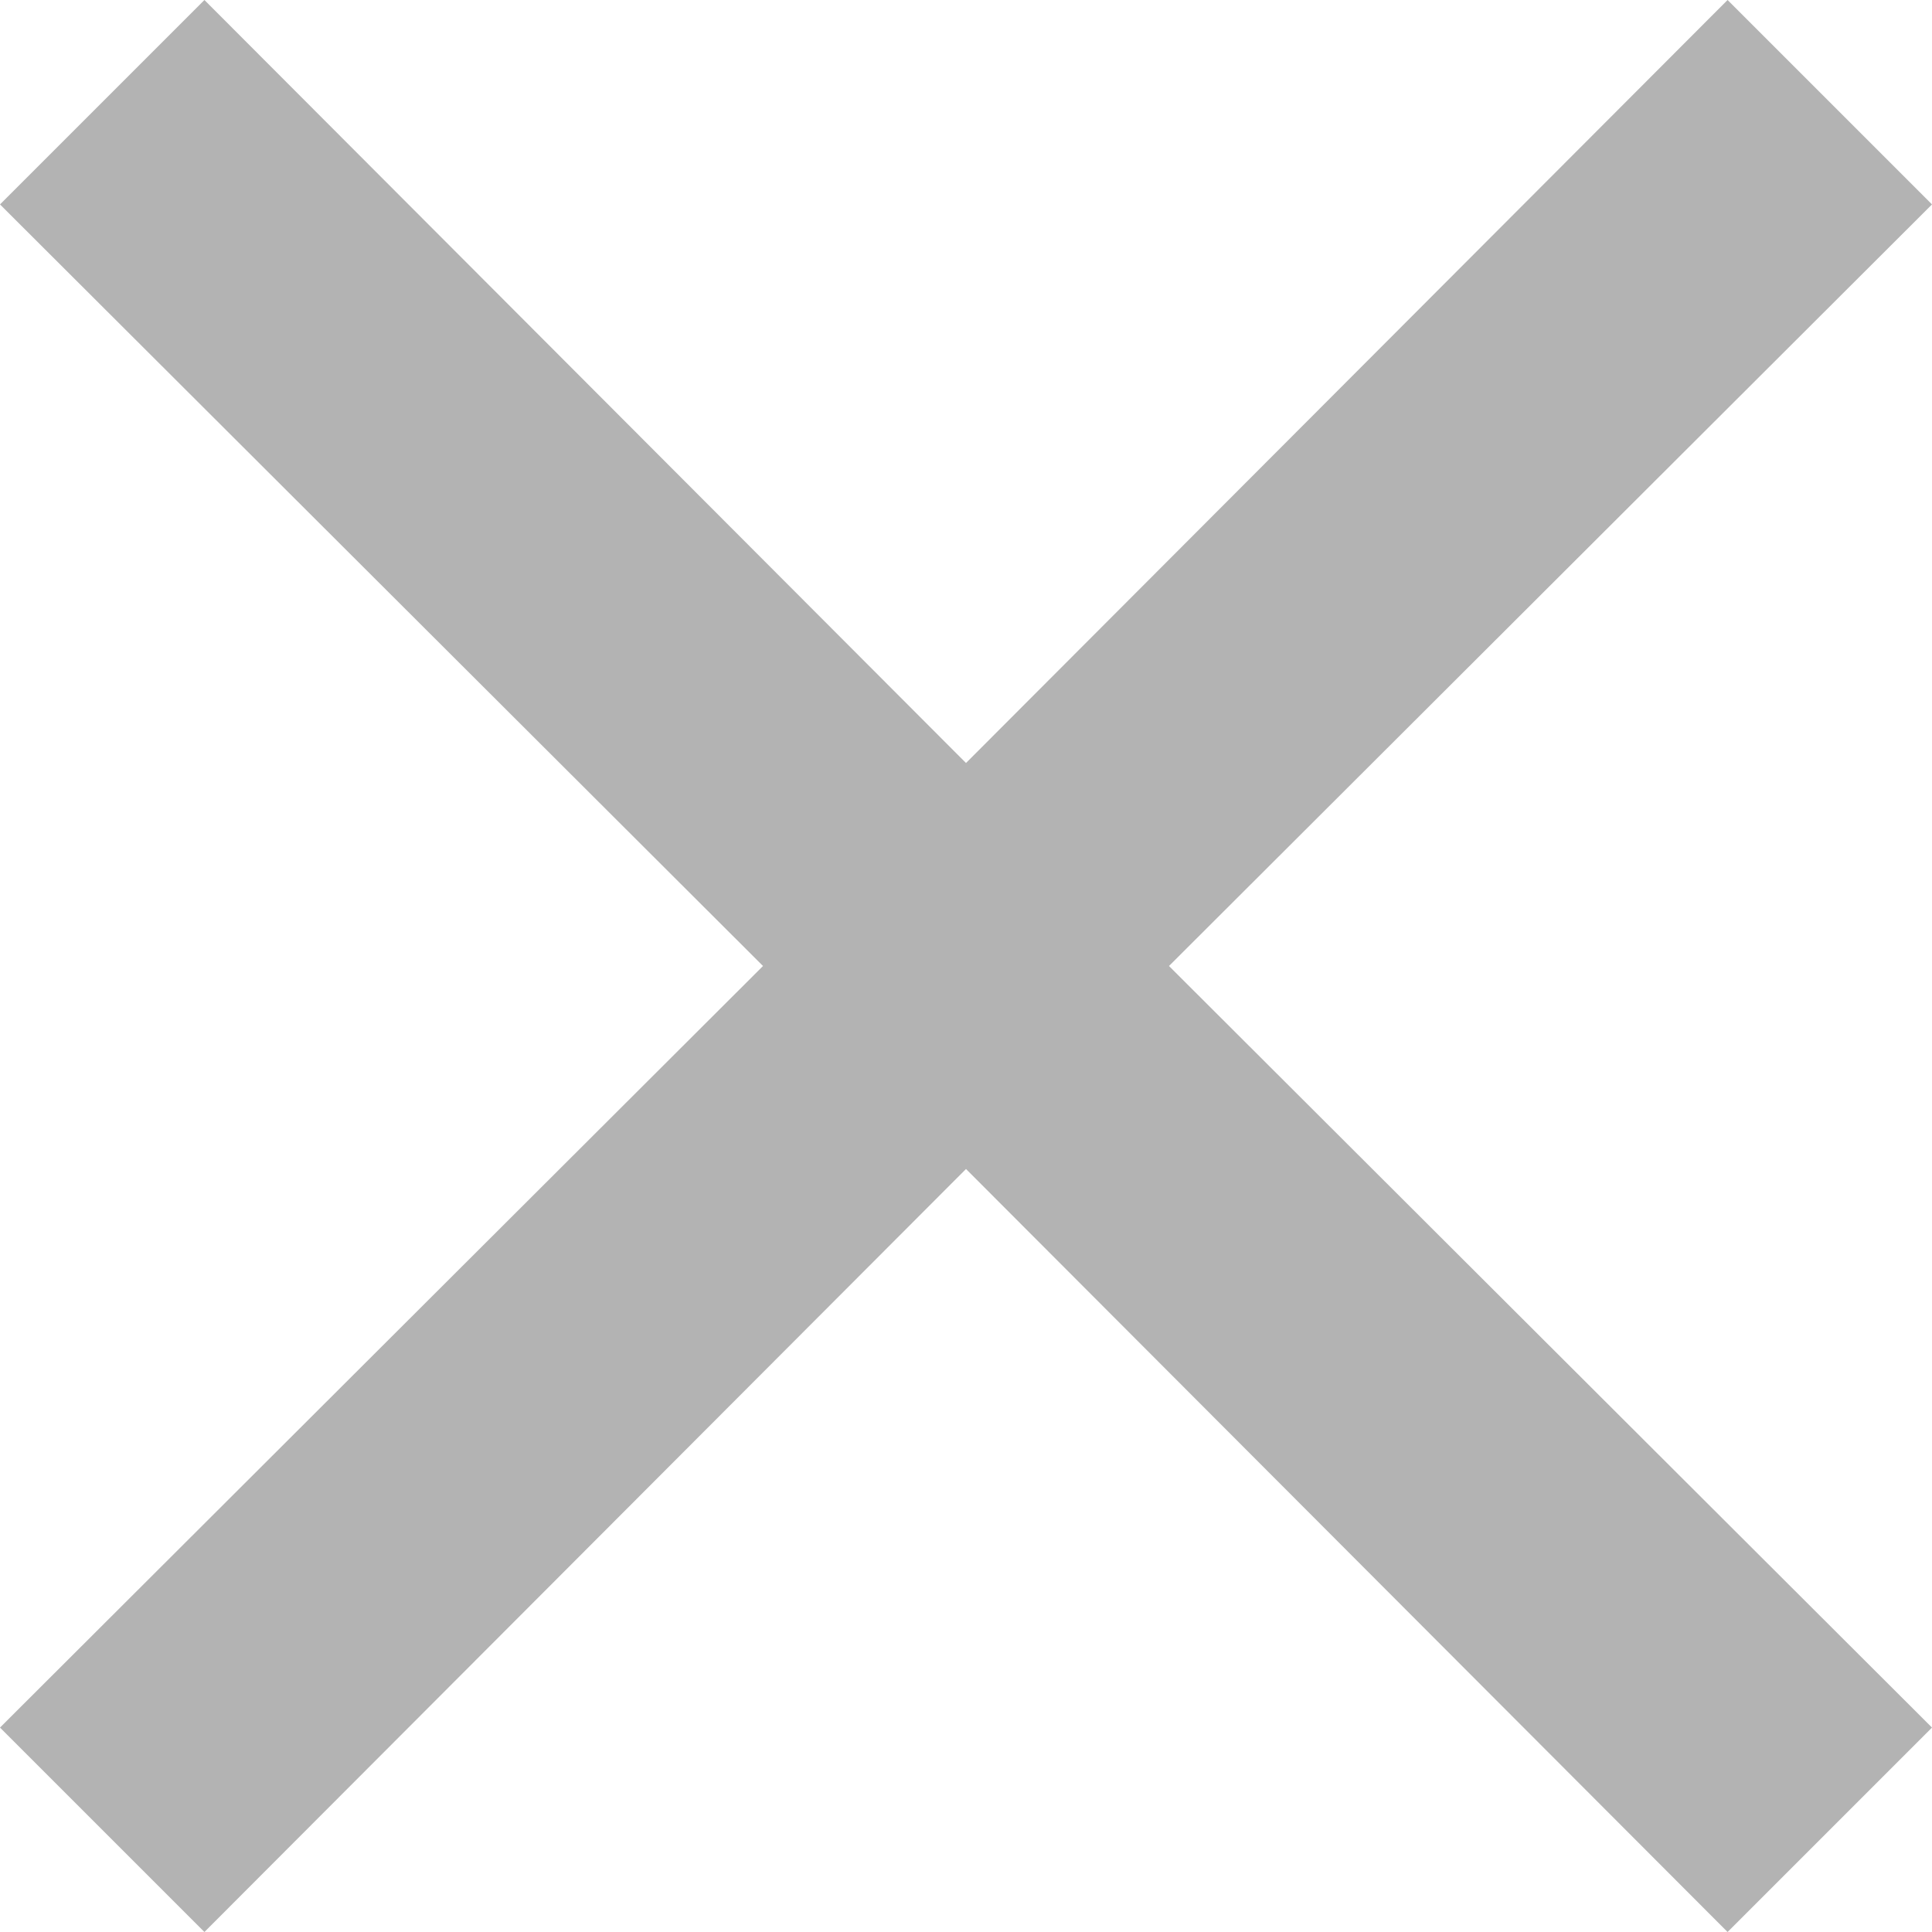
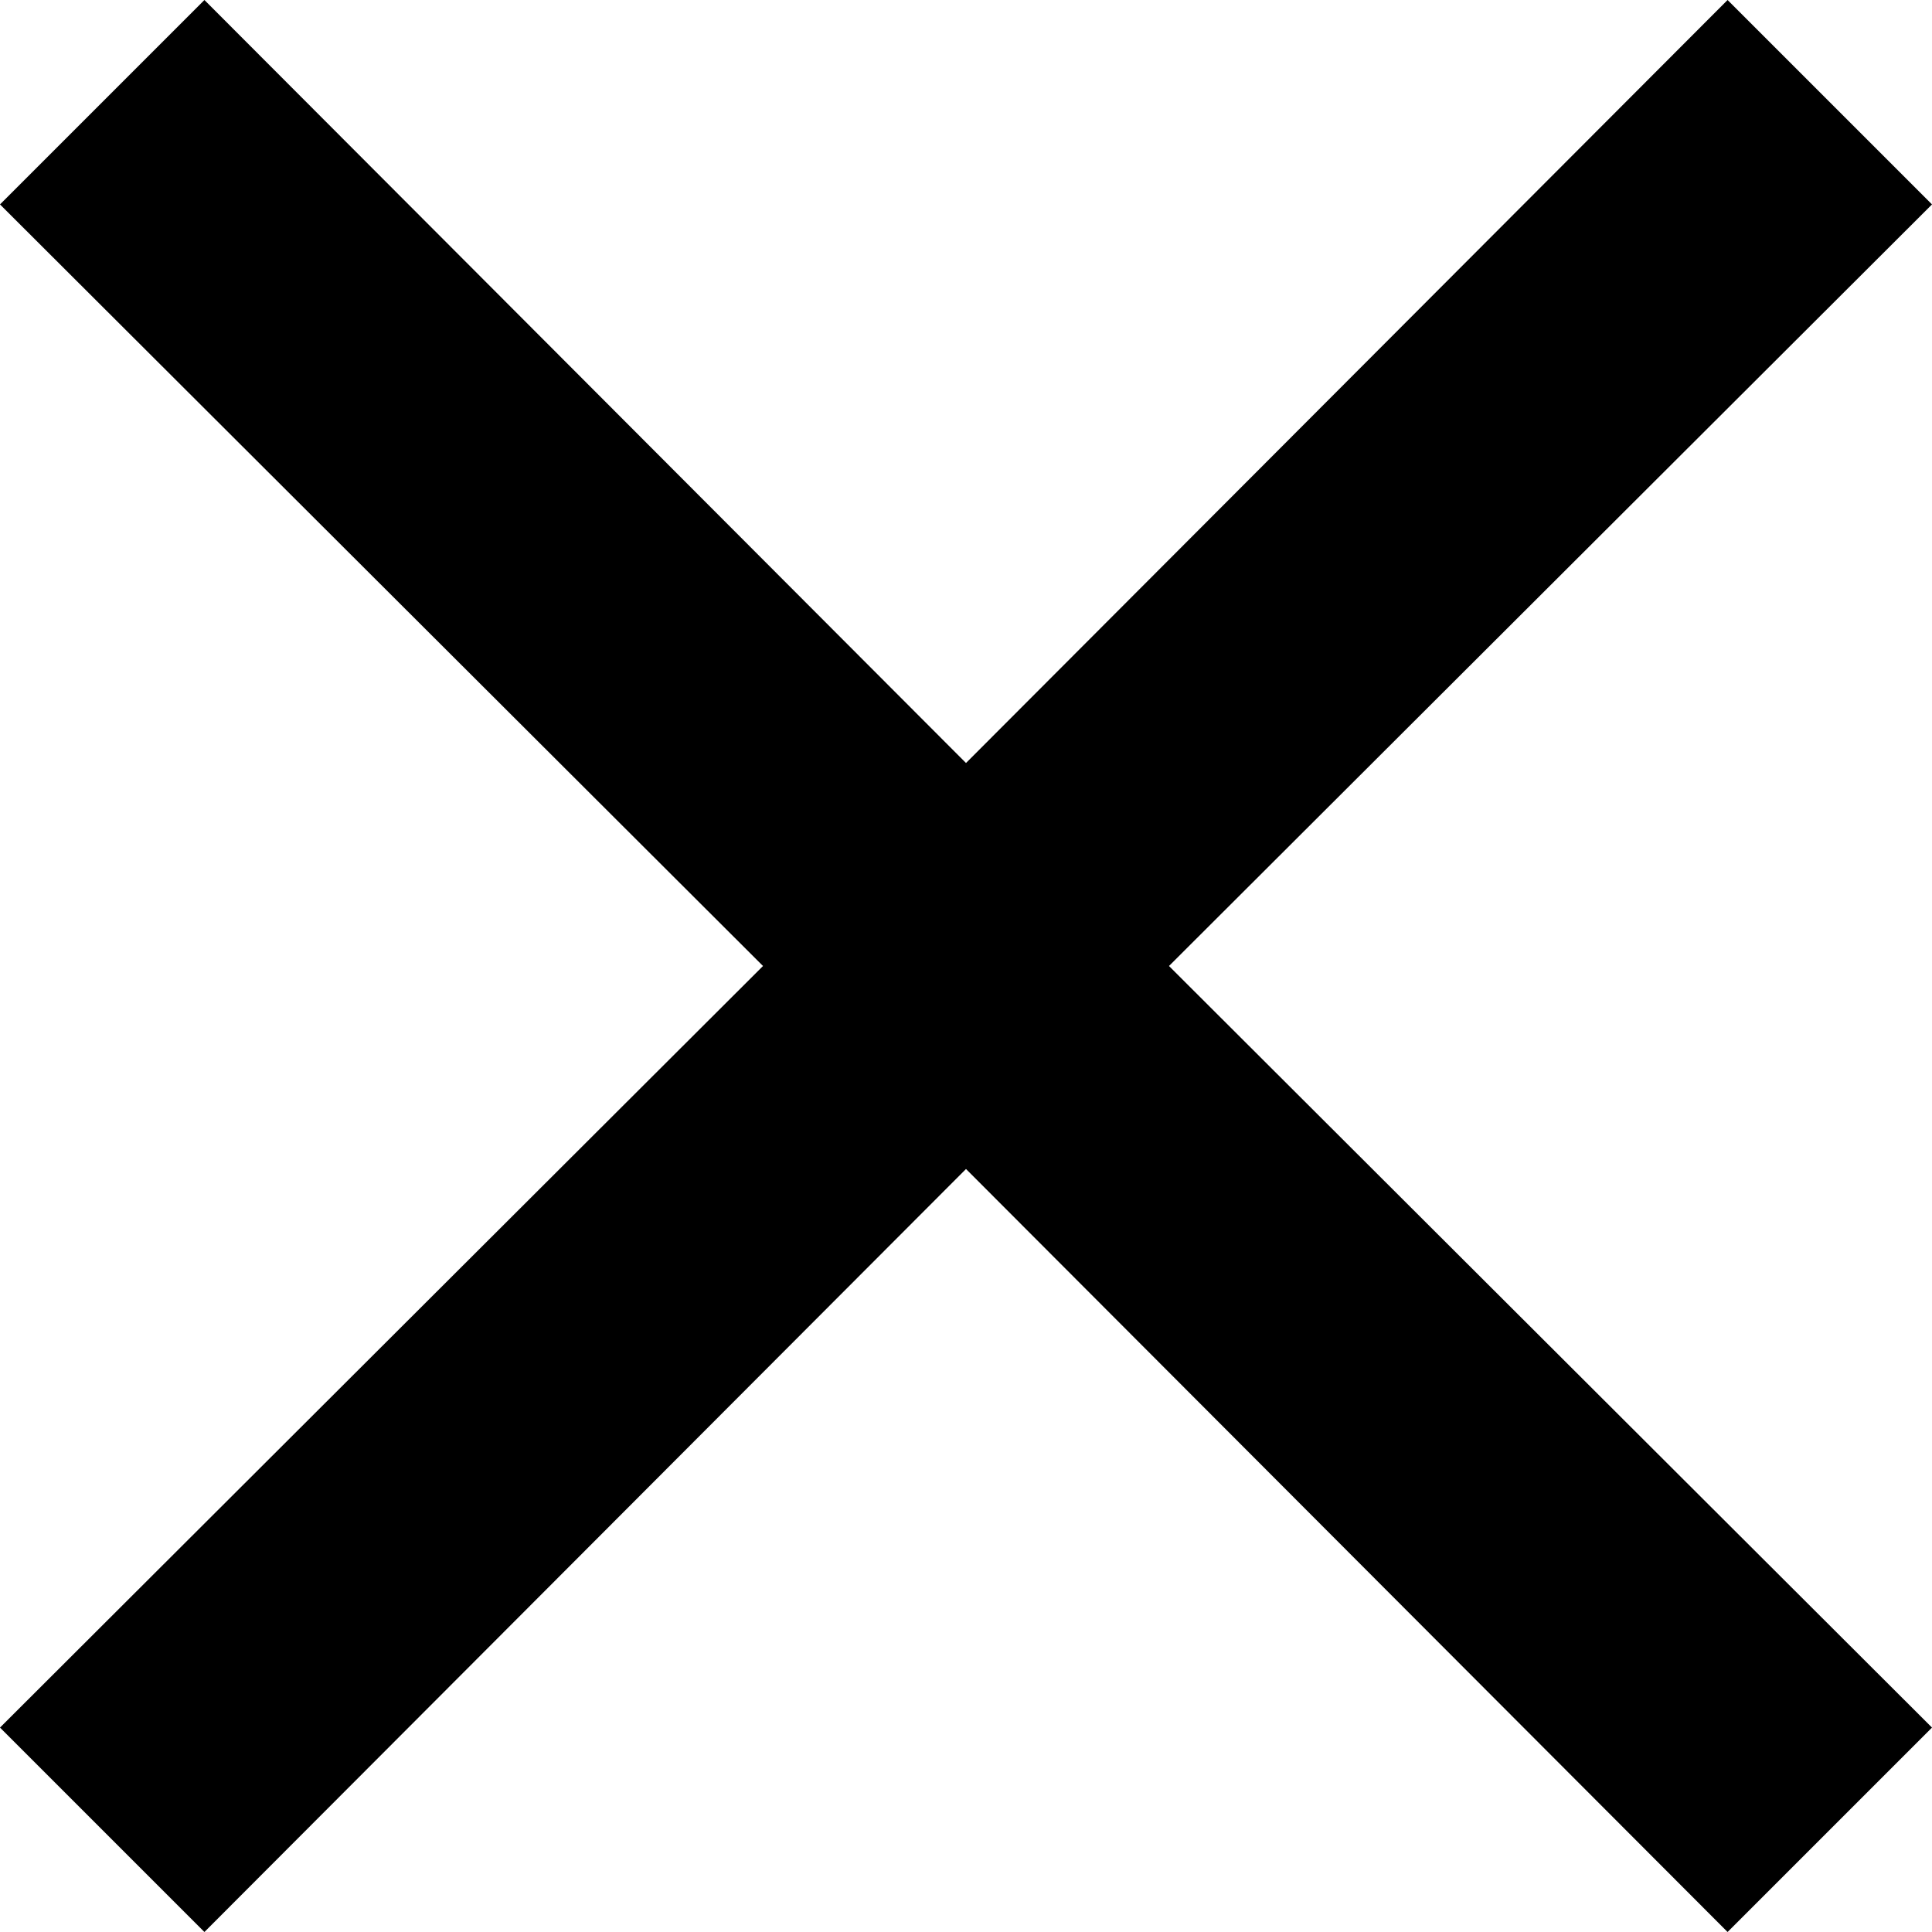
<svg xmlns="http://www.w3.org/2000/svg" preserveAspectRatio="none" width="100%" height="100%" overflow="visible" style="display: block;" viewBox="0 0 13.42 13.42" fill="none">
-   <path id="Vector" d="M1.42 13.42L6.71 8.12L12 13.42L13.42 12L8.12 6.71L13.42 1.42L12 0L6.71 5.3L1.42 0L0 1.42L5.3 6.71L0 12L1.42 13.42Z" fill="black" fill-opacity="0.3" />
+   <path d="M1.42 13.42L6.71 8.12L12 13.42L13.42 12L8.12 6.71L13.42 1.42L12 0L6.71 5.3L1.42 0L0 1.42L5.3 6.71L0 12L1.42 13.42Z" fill="black" />
</svg>
